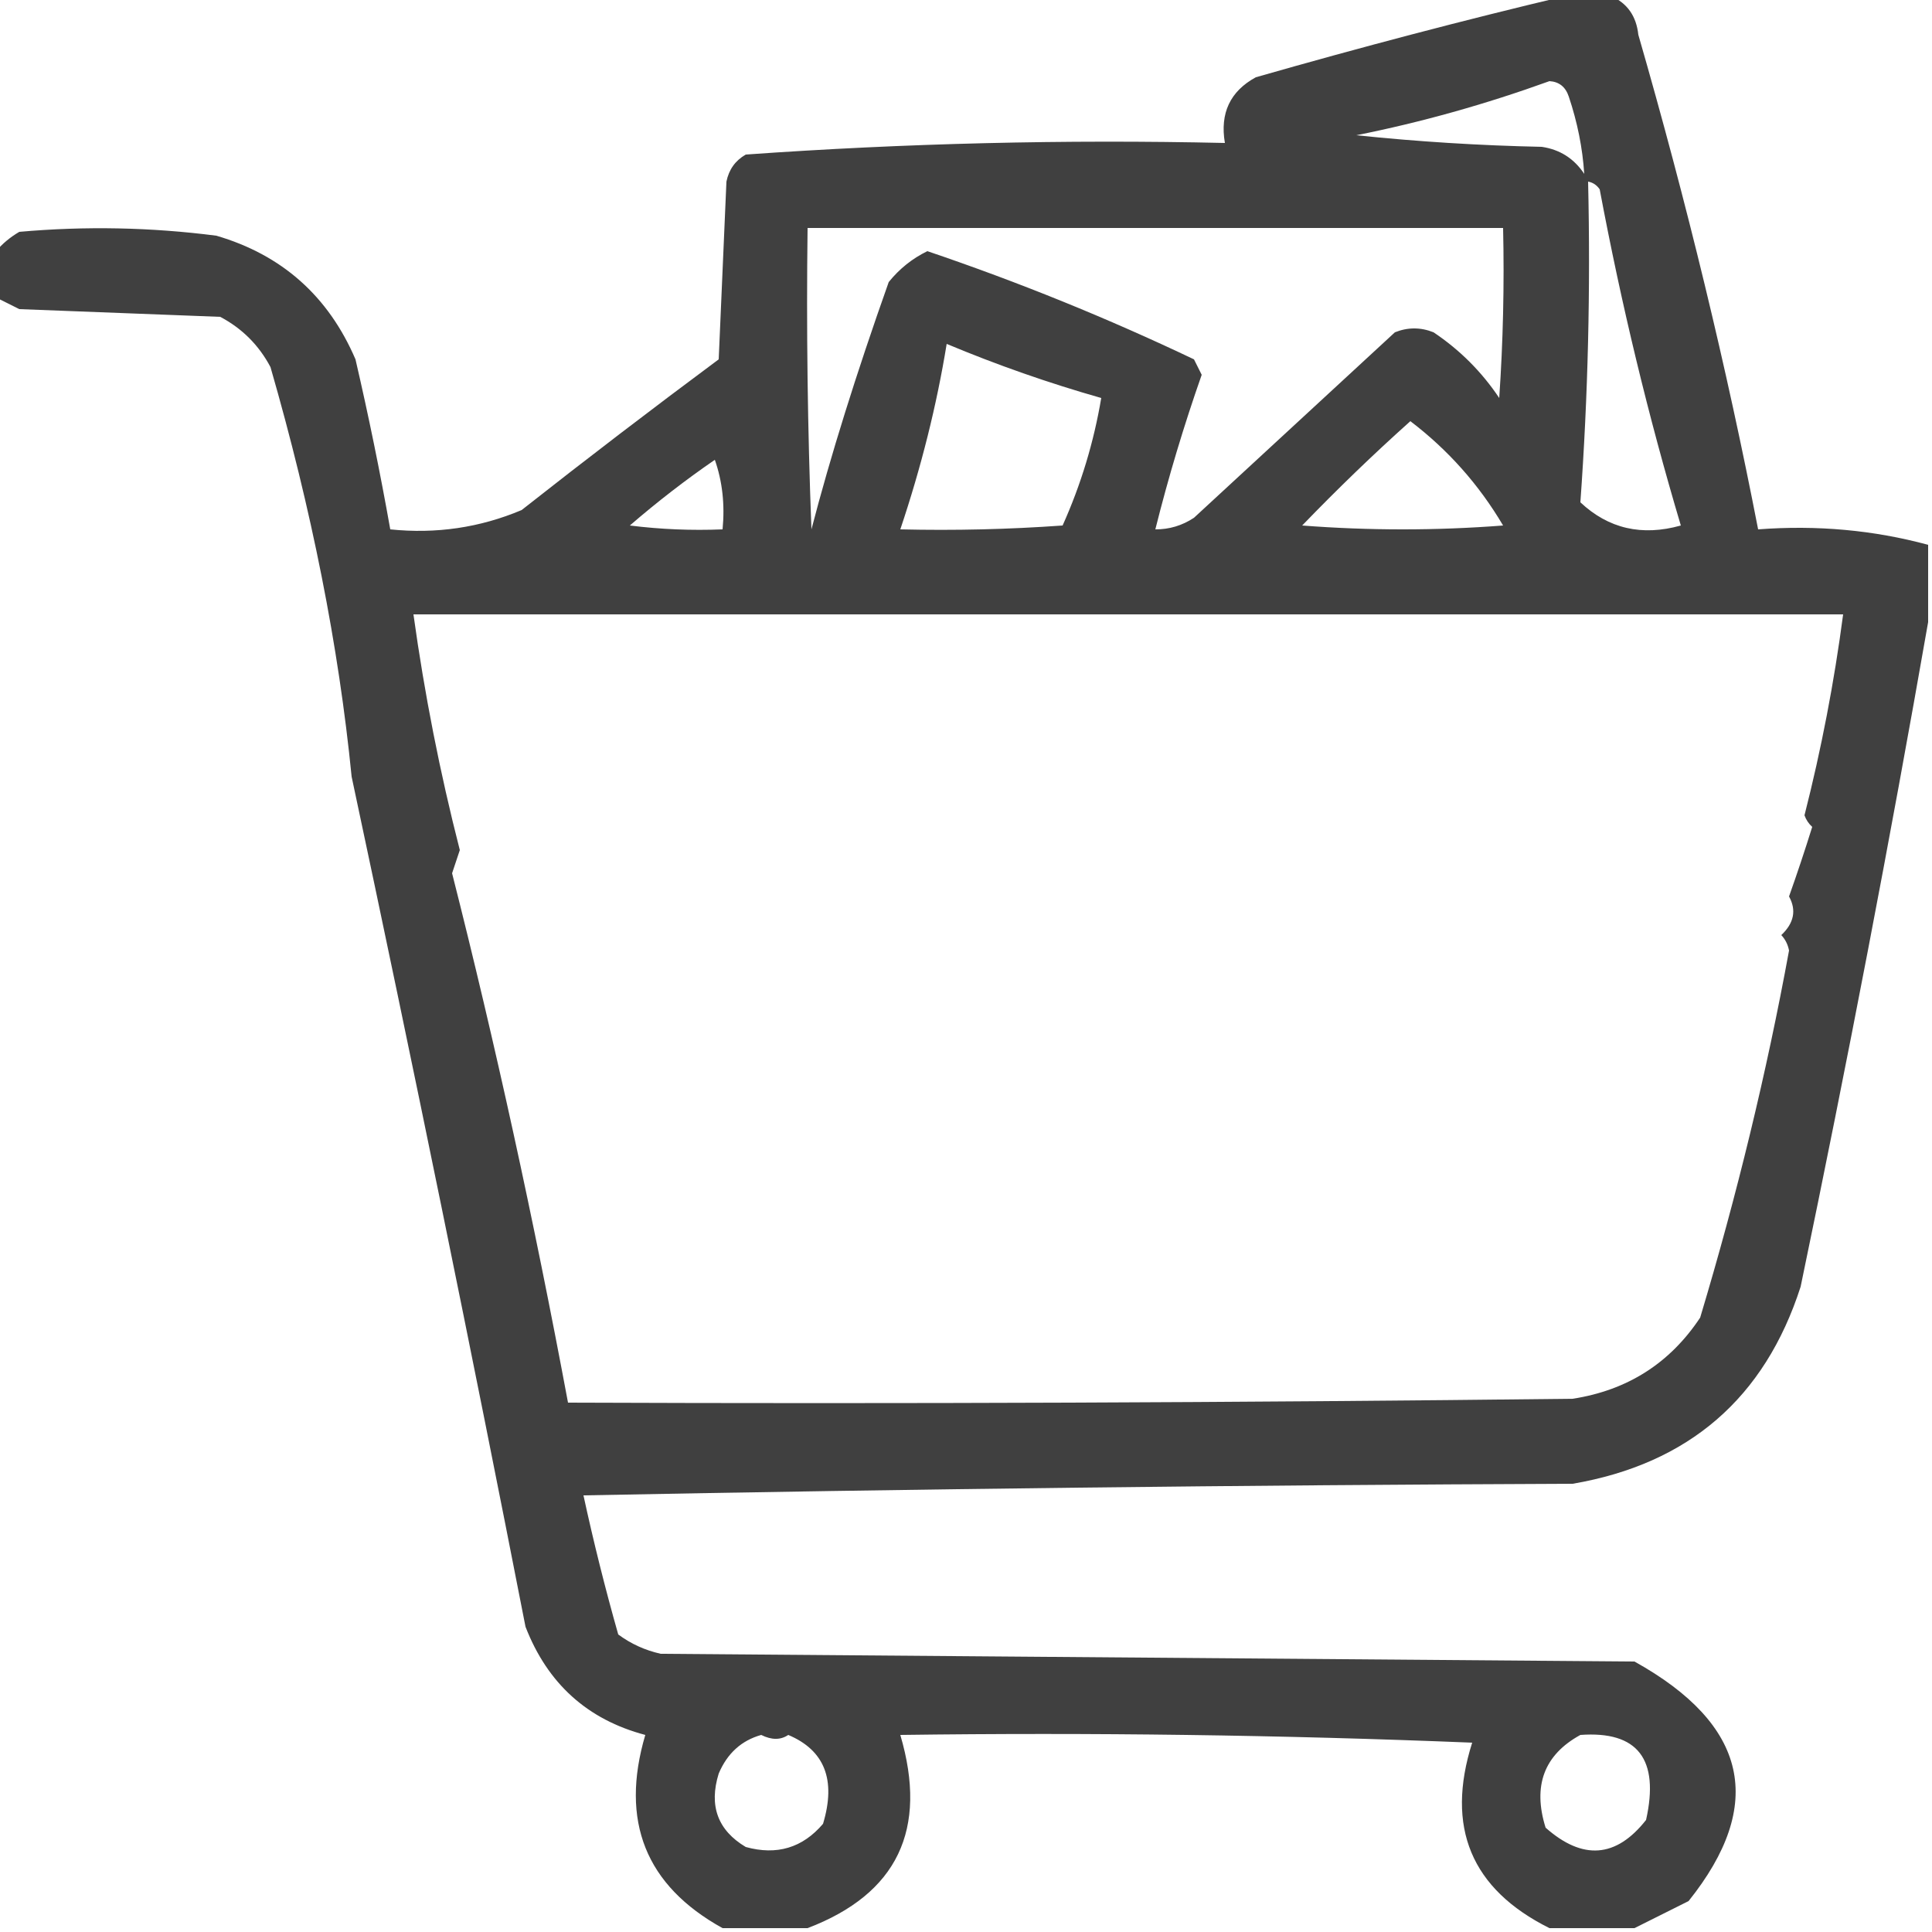
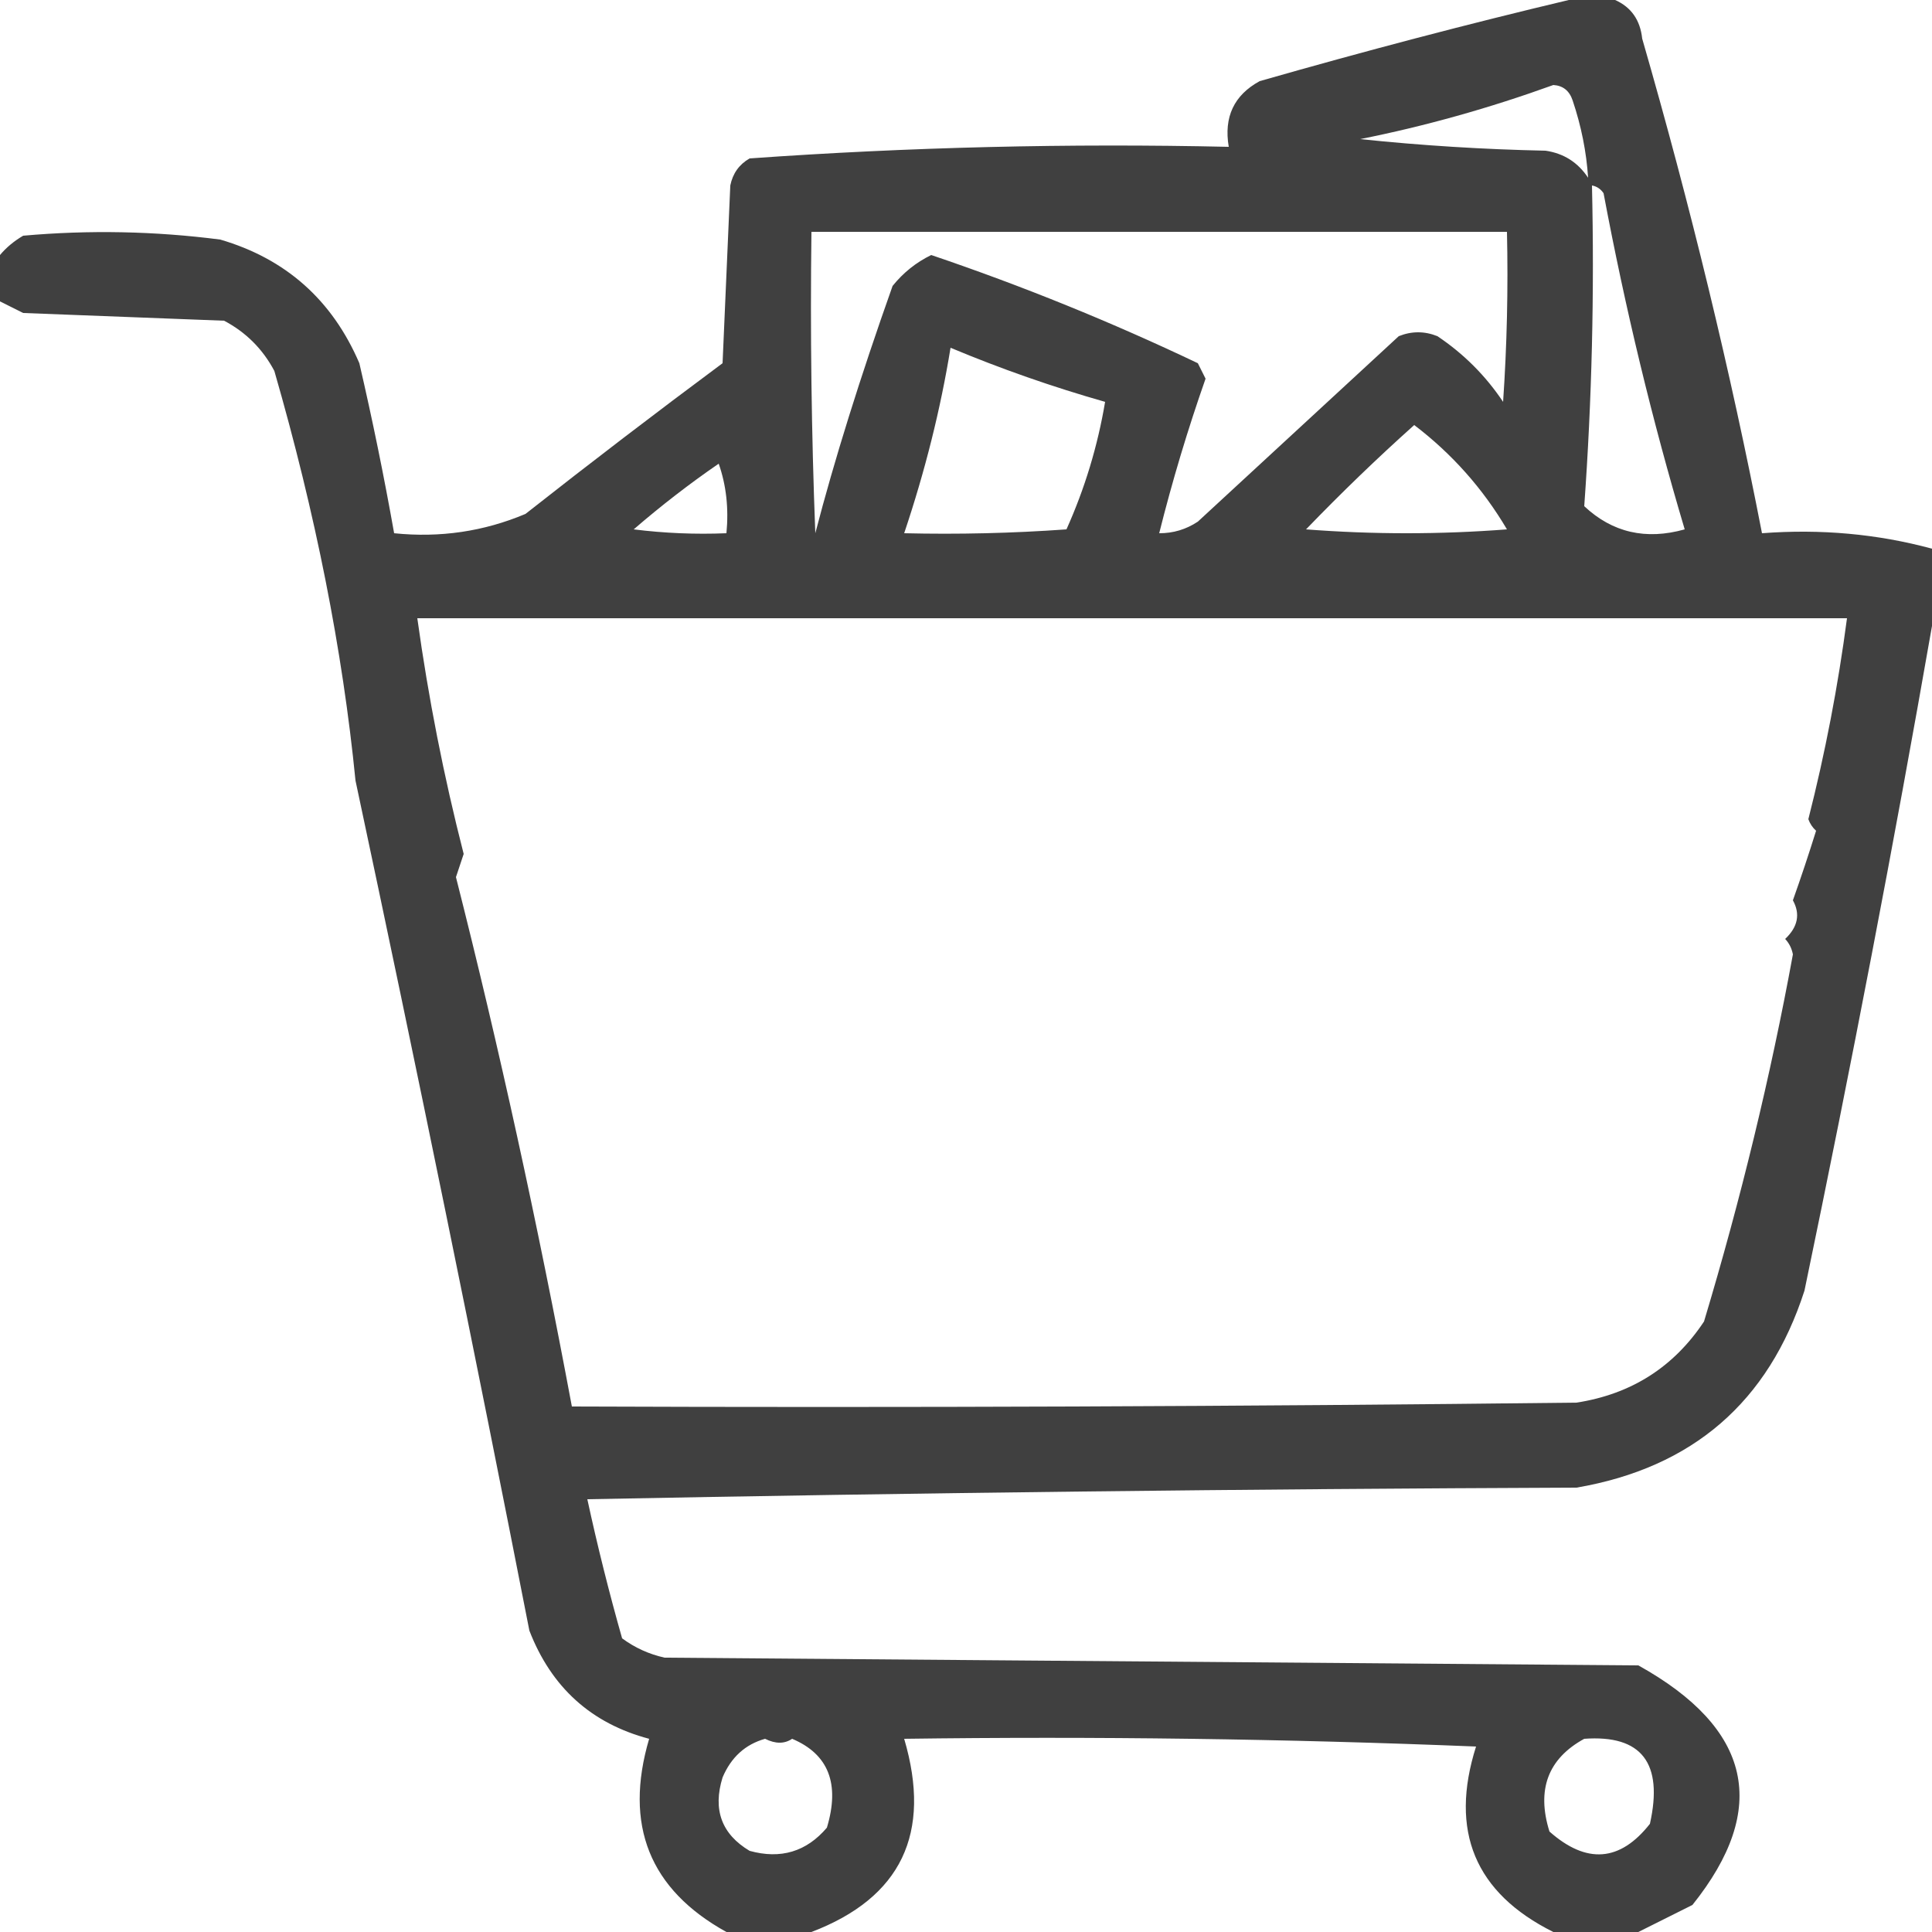
- <svg xmlns="http://www.w3.org/2000/svg" version="1.1" width="250px" height="250px" style="shape-rendering:geometricPrecision; text-rendering:geometricPrecision; image-rendering:optimizeQuality; fill-rule:evenodd; clip-rule:evenodd">
-   <g>
-     <path style="opacity:0.75" fill="#000000" d="M 202.5,-0.5 C 204.5,-0.5 206.5,-0.5 208.5,-0.5C 210.576,0.427 211.743,2.093 212,4.5C 218.264,26.204 223.431,47.538 227.5,68.5C 235.111,67.924 242.444,68.591 249.5,70.5C 249.5,73.833 249.5,77.167 249.5,80.5C 244.585,108.601 239.085,137.267 233,166.5C 228.356,180.918 218.522,189.418 203.5,192C 160.829,192.167 118.163,192.667 75.5,193.5C 76.808,199.54 78.308,205.54 80,211.5C 81.648,212.717 83.481,213.55 85.5,214C 127.5,214.333 169.5,214.667 211.5,215C 226.18,223.163 228.514,233.497 218.5,246C 216.075,247.213 213.741,248.379 211.5,249.5C 207.833,249.5 204.167,249.5 200.5,249.5C 190.364,244.444 187.031,236.444 190.5,225.5C 165.842,224.5 141.176,224.167 116.5,224.5C 120.109,236.74 116.109,245.073 104.5,249.5C 100.833,249.5 97.167,249.5 93.5,249.5C 83.546,243.995 80.212,235.662 83.5,224.5C 76.013,222.519 70.847,217.852 68,210.5C 61.058,174.985 53.558,138.319 45.5,100.5C 43.829,83.625 40.329,65.959 35,47.5C 33.5,44.667 31.333,42.5 28.5,41C 19.833,40.667 11.167,40.333 2.5,40C 1.473,39.487 0.473,38.987 -0.5,38.5C -0.5,36.5 -0.5,34.5 -0.5,32.5C 0.309,31.531 1.309,30.698 2.5,30C 11.025,29.24 19.525,29.407 28,30.5C 36.487,32.985 42.487,38.318 46,46.5C 47.695,53.806 49.195,61.14 50.5,68.5C 56.434,69.111 62.1,68.278 67.5,66C 75.91,59.379 84.41,52.879 93,46.5C 93.333,38.833 93.667,31.167 94,23.5C 94.318,21.939 95.151,20.772 96.5,20C 117.1,18.535 137.766,18.035 158.5,18.5C 157.845,14.645 159.179,11.812 162.5,10C 176.158,6.09 189.491,2.59 202.5,-0.5 Z M 200.5,10.5 C 201.75,10.577 202.583,11.244 203,12.5C 204.116,15.82 204.783,19.153 205,22.5C 203.681,20.512 201.848,19.346 199.5,19C 191.479,18.832 183.479,18.332 175.5,17.5C 183.831,15.844 192.164,13.51 200.5,10.5 Z M 205.5,23.5 C 206.117,23.611 206.617,23.944 207,24.5C 209.801,39.413 213.301,53.913 217.5,68C 212.468,69.412 208.135,68.412 204.5,65C 205.49,51.246 205.823,37.412 205.5,23.5 Z M 104.5,29.5 C 134.5,29.5 164.5,29.5 194.5,29.5C 194.666,36.841 194.5,44.174 194,51.5C 191.737,48.114 188.903,45.281 185.5,43C 183.833,42.333 182.167,42.333 180.5,43C 171.833,51 163.167,59 154.5,67C 152.975,68.009 151.308,68.509 149.5,68.5C 151.187,61.755 153.187,55.089 155.5,48.5C 155.167,47.833 154.833,47.167 154.5,46.5C 143.314,41.171 131.814,36.504 120,32.5C 118.045,33.453 116.378,34.787 115,36.5C 110.798,48.352 107.464,59.019 105,68.5C 104.5,55.504 104.333,42.504 104.5,29.5 Z M 122.5,44.5 C 129.023,47.23 135.69,49.563 142.5,51.5C 141.54,57.213 139.874,62.713 137.5,68C 130.508,68.5 123.508,68.666 116.5,68.5C 119.211,60.427 121.211,52.427 122.5,44.5 Z M 182.5,54.5 C 187.377,58.211 191.377,62.711 194.5,68C 185.833,68.667 177.167,68.667 168.5,68C 173.062,63.269 177.729,58.769 182.5,54.5 Z M 92.5,59.5 C 93.477,62.287 93.81,65.287 93.5,68.5C 89.486,68.665 85.486,68.499 81.5,68C 85.067,64.921 88.733,62.087 92.5,59.5 Z M 53.5,79.5 C 115.167,79.5 176.833,79.5 238.5,79.5C 237.347,88.266 235.68,96.932 233.5,105.5C 233.709,106.086 234.043,106.586 234.5,107C 233.554,110.034 232.554,113.034 231.5,116C 232.479,117.779 232.146,119.445 230.5,121C 231.022,121.561 231.355,122.228 231.5,123C 228.613,138.757 224.779,154.59 220,170.5C 216.084,176.403 210.584,179.903 203.5,181C 160.168,181.5 116.835,181.667 73.5,181.5C 69.076,157.815 64.076,134.981 58.5,113C 58.833,112 59.167,111 59.5,110C 56.928,99.971 54.928,89.804 53.5,79.5 Z M 98.5,224.5 C 99.847,225.171 101.014,225.171 102,224.5C 106.711,226.484 108.211,230.317 106.5,236C 103.852,239.113 100.519,240.113 96.5,239C 92.876,236.839 91.709,233.672 93,229.5C 94.106,226.887 95.94,225.22 98.5,224.5 Z M 204.5,224.5 C 211.922,223.962 214.755,227.629 213,235.5C 209.134,240.416 204.801,240.749 200,236.5C 198.306,231.073 199.806,227.073 204.5,224.5 Z" />
+ <svg xmlns="http://www.w3.org/2000/svg" version="1.1" width="80" height="80" style="clip-rule:evenodd;fill-rule:evenodd;image-rendering:optimizeQuality;shape-rendering:geometricPrecision;text-rendering:geometricPrecision" id="svg1">
+   <defs id="defs1" />
+   <g id="g1" transform="matrix(0.32,0,0,0.32,0.16,0.16)">
+     <path style="opacity:0.75" fill="#000000" d="m 202.5,-0.5 c 2,0 4,0 6,0 2.076,0.927 3.243,2.593 3.5,5 6.264,21.704 11.431,43.038 15.5,64 7.611,-0.576 14.944,0.09 22,2 0,3.333 0,6.667 0,10 -4.915,28.101 -10.415,56.767 -16.5,86 -4.644,14.418 -14.478,22.918 -29.5,25.5 -42.671,0.167 -85.337,0.667 -128,1.5 1.308,6.04 2.808,12.04 4.5,18 1.648,1.217 3.481,2.05 5.5,2.5 42,0.333 84,0.667 126,1 14.68,8.163 17.014,18.497 7,31 -2.425,1.213 -4.759,2.379 -7,3.5 -3.667,0 -7.333,0 -11,0 -10.136,-5.056 -13.469,-13.056 -10,-24 -24.658,-1 -49.324,-1.333 -74,-1 3.609,12.24 -0.391,20.573 -12,25 -3.667,0 -7.333,0 -11,0 -9.954,-5.505 -13.288,-13.838 -10,-25 C 76.013,222.519 70.847,217.852 68,210.5 61.058,174.985 53.558,138.319 45.5,100.5 43.829,83.625 40.329,65.959 35,47.5 33.5,44.667 31.333,42.5 28.5,41 19.833,40.667 11.167,40.333 2.5,40 c -1.027,-0.513 -2.027,-1.013 -3,-1.5 0,-2 0,-4 0,-6 0.809,-0.969 1.809,-1.802 3,-2.5 8.525,-0.76 17.025,-0.593 25.5,0.5 8.487,2.485 14.487,7.818 18,16 1.695,7.306 3.195,14.64 4.5,22 5.934,0.611 11.6,-0.222 17,-2.5 8.41,-6.621 16.91,-13.121 25.5,-19.5 0.333,-7.667 0.667,-15.333 1,-23 0.318,-1.561 1.151,-2.728 2.5,-3.5 20.6,-1.465 41.266,-1.965 62,-1.5 -0.655,-3.855 0.679,-6.688 4,-8.5 13.658,-3.91 26.991,-7.41 40,-10.5 z m -2,11 c 1.25,0.077 2.083,0.744 2.5,2 1.116,3.32 1.783,6.653 2,10 -1.319,-1.988 -3.152,-3.154 -5.5,-3.5 -8.021,-0.168 -16.021,-0.668 -24,-1.5 8.331,-1.656 16.664,-3.99 25,-7 z m 5,13 c 0.617,0.111 1.117,0.444 1.5,1 2.801,14.913 6.301,29.413 10.5,43.5 -5.032,1.413 -9.365,0.412 -13,-3 0.99,-13.754 1.323,-27.588 1,-41.5 z m -101,6 c 30,0 60,0 90,0 0.166,7.341 0,14.674 -0.5,22 -2.263,-3.386 -5.097,-6.219 -8.5,-8.5 -1.667,-0.667 -3.333,-0.667 -5,0 -8.667,8 -17.333,16 -26,24 -1.525,1.009 -3.192,1.509 -5,1.5 1.687,-6.745 3.687,-13.412 6,-20 -0.333,-0.667 -0.667,-1.333 -1,-2 -11.186,-5.329 -22.686,-9.996 -34.5,-14 -1.955,0.953 -3.622,2.287 -5,4 -4.202,11.852 -7.536,22.519 -10,32 -0.5,-12.996 -0.667,-25.996 -0.5,-39 z m 18,15 c 6.523,2.73 13.19,5.063 20,7 -0.96,5.713 -2.626,11.213 -5,16.5 -6.992,0.5 -13.992,0.666 -21,0.5 2.711,-8.073 4.711,-16.073 6,-24 z m 60,10 c 4.877,3.711 8.877,8.211 12,13.5 -8.667,0.667 -17.333,0.667 -26,0 4.562,-4.731 9.229,-9.231 14,-13.5 z m -90,5 c 0.977,2.787 1.31,5.787 1,9 -4.014,0.166 -8.014,-0.001 -12,-0.5 3.567,-3.079 7.233,-5.913 11,-8.5 z m -39,20 c 61.667,0 123.333,0 185,0 -1.153,8.766 -2.82,17.432 -5,26 0.209,0.586 0.543,1.086 1,1.5 -0.946,3.034 -1.946,6.034 -3,9 0.979,1.779 0.646,3.445 -1,5 0.522,0.561 0.855,1.228 1,2 -2.887,15.757 -6.721,31.59 -11.5,47.5 -3.916,5.903 -9.416,9.403 -16.5,10.5 -43.332,0.5 -86.665,0.667 -130,0.5 -4.424,-23.685 -9.424,-46.519 -15,-68.5 0.333,-1 0.667,-2 1,-3 -2.572,-10.029 -4.572,-20.196 -6,-30.5 z m 45,145 c 1.347,0.671 2.514,0.671 3.5,0 4.711,1.984 6.211,5.817 4.5,11.5 -2.648,3.113 -5.981,4.113 -10,3 -3.624,-2.161 -4.791,-5.328 -3.5,-9.5 1.107,-2.613 2.94,-4.28 5.5,-5 z m 106,0 c 7.422,-0.538 10.255,3.129 8.5,11 -3.866,4.916 -8.199,5.249 -13,1 -1.694,-5.427 -0.194,-9.427 4.5,-12 z" id="path1" />
  </g>
</svg>
